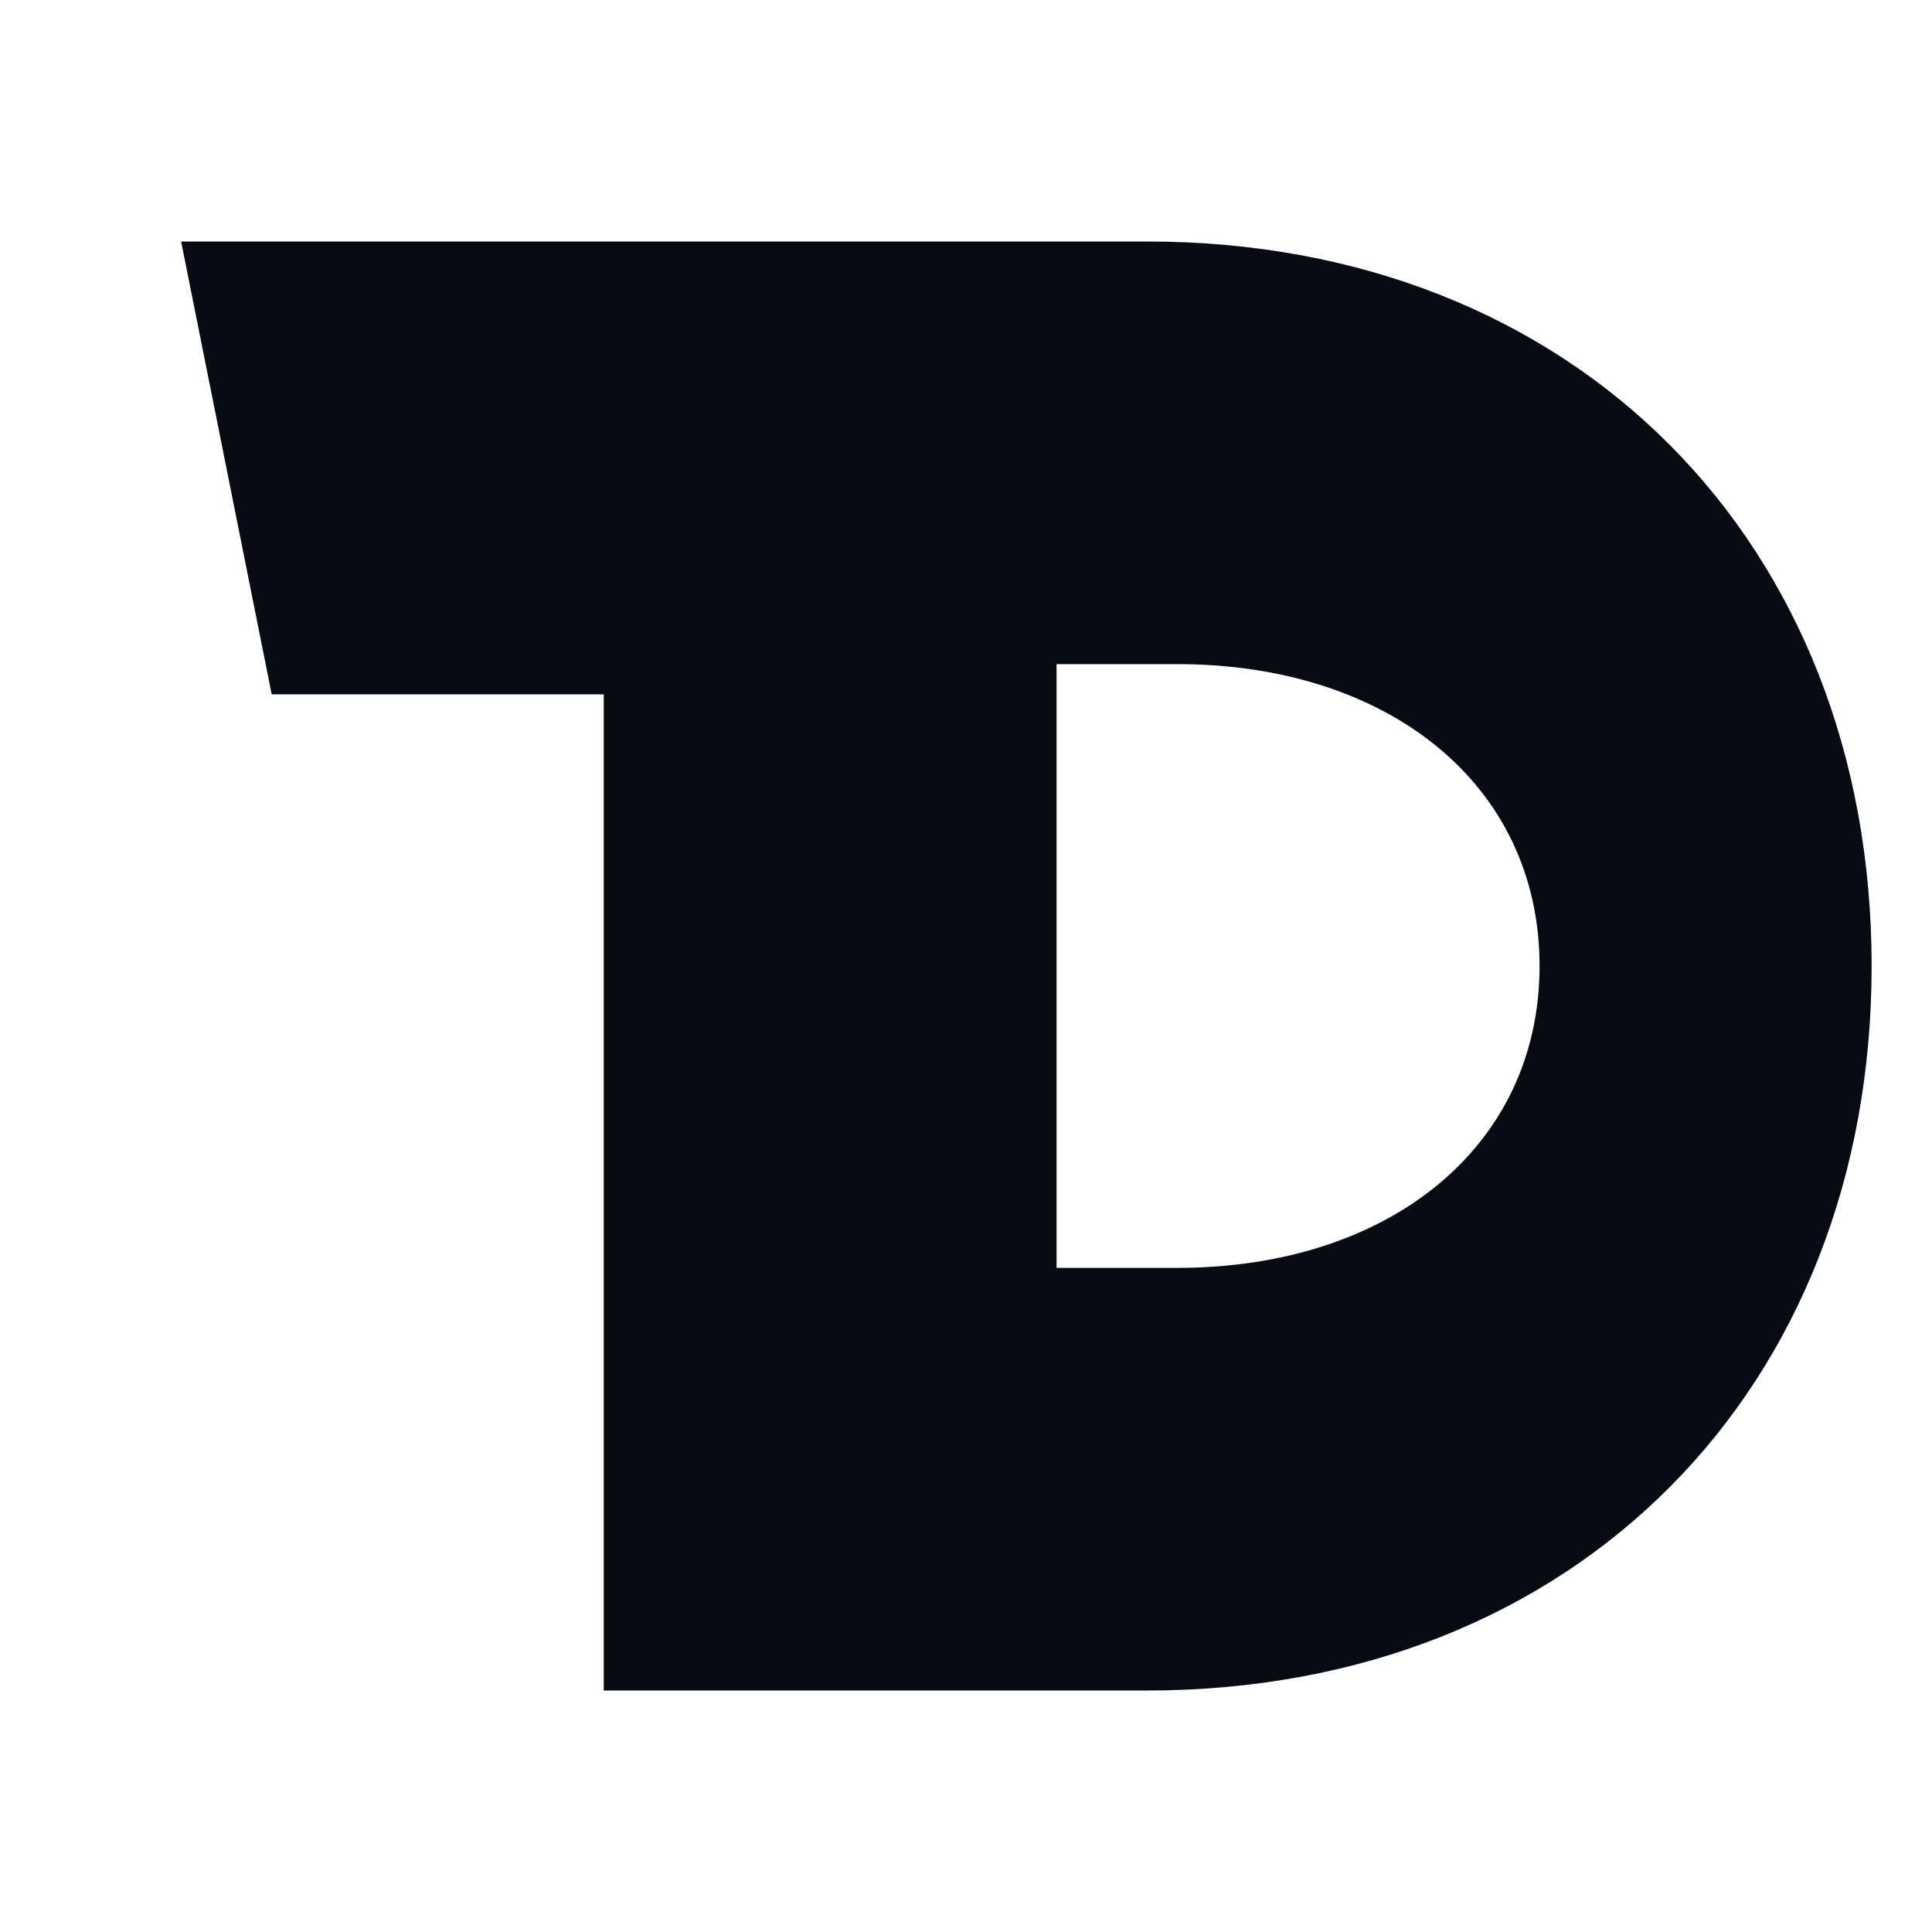
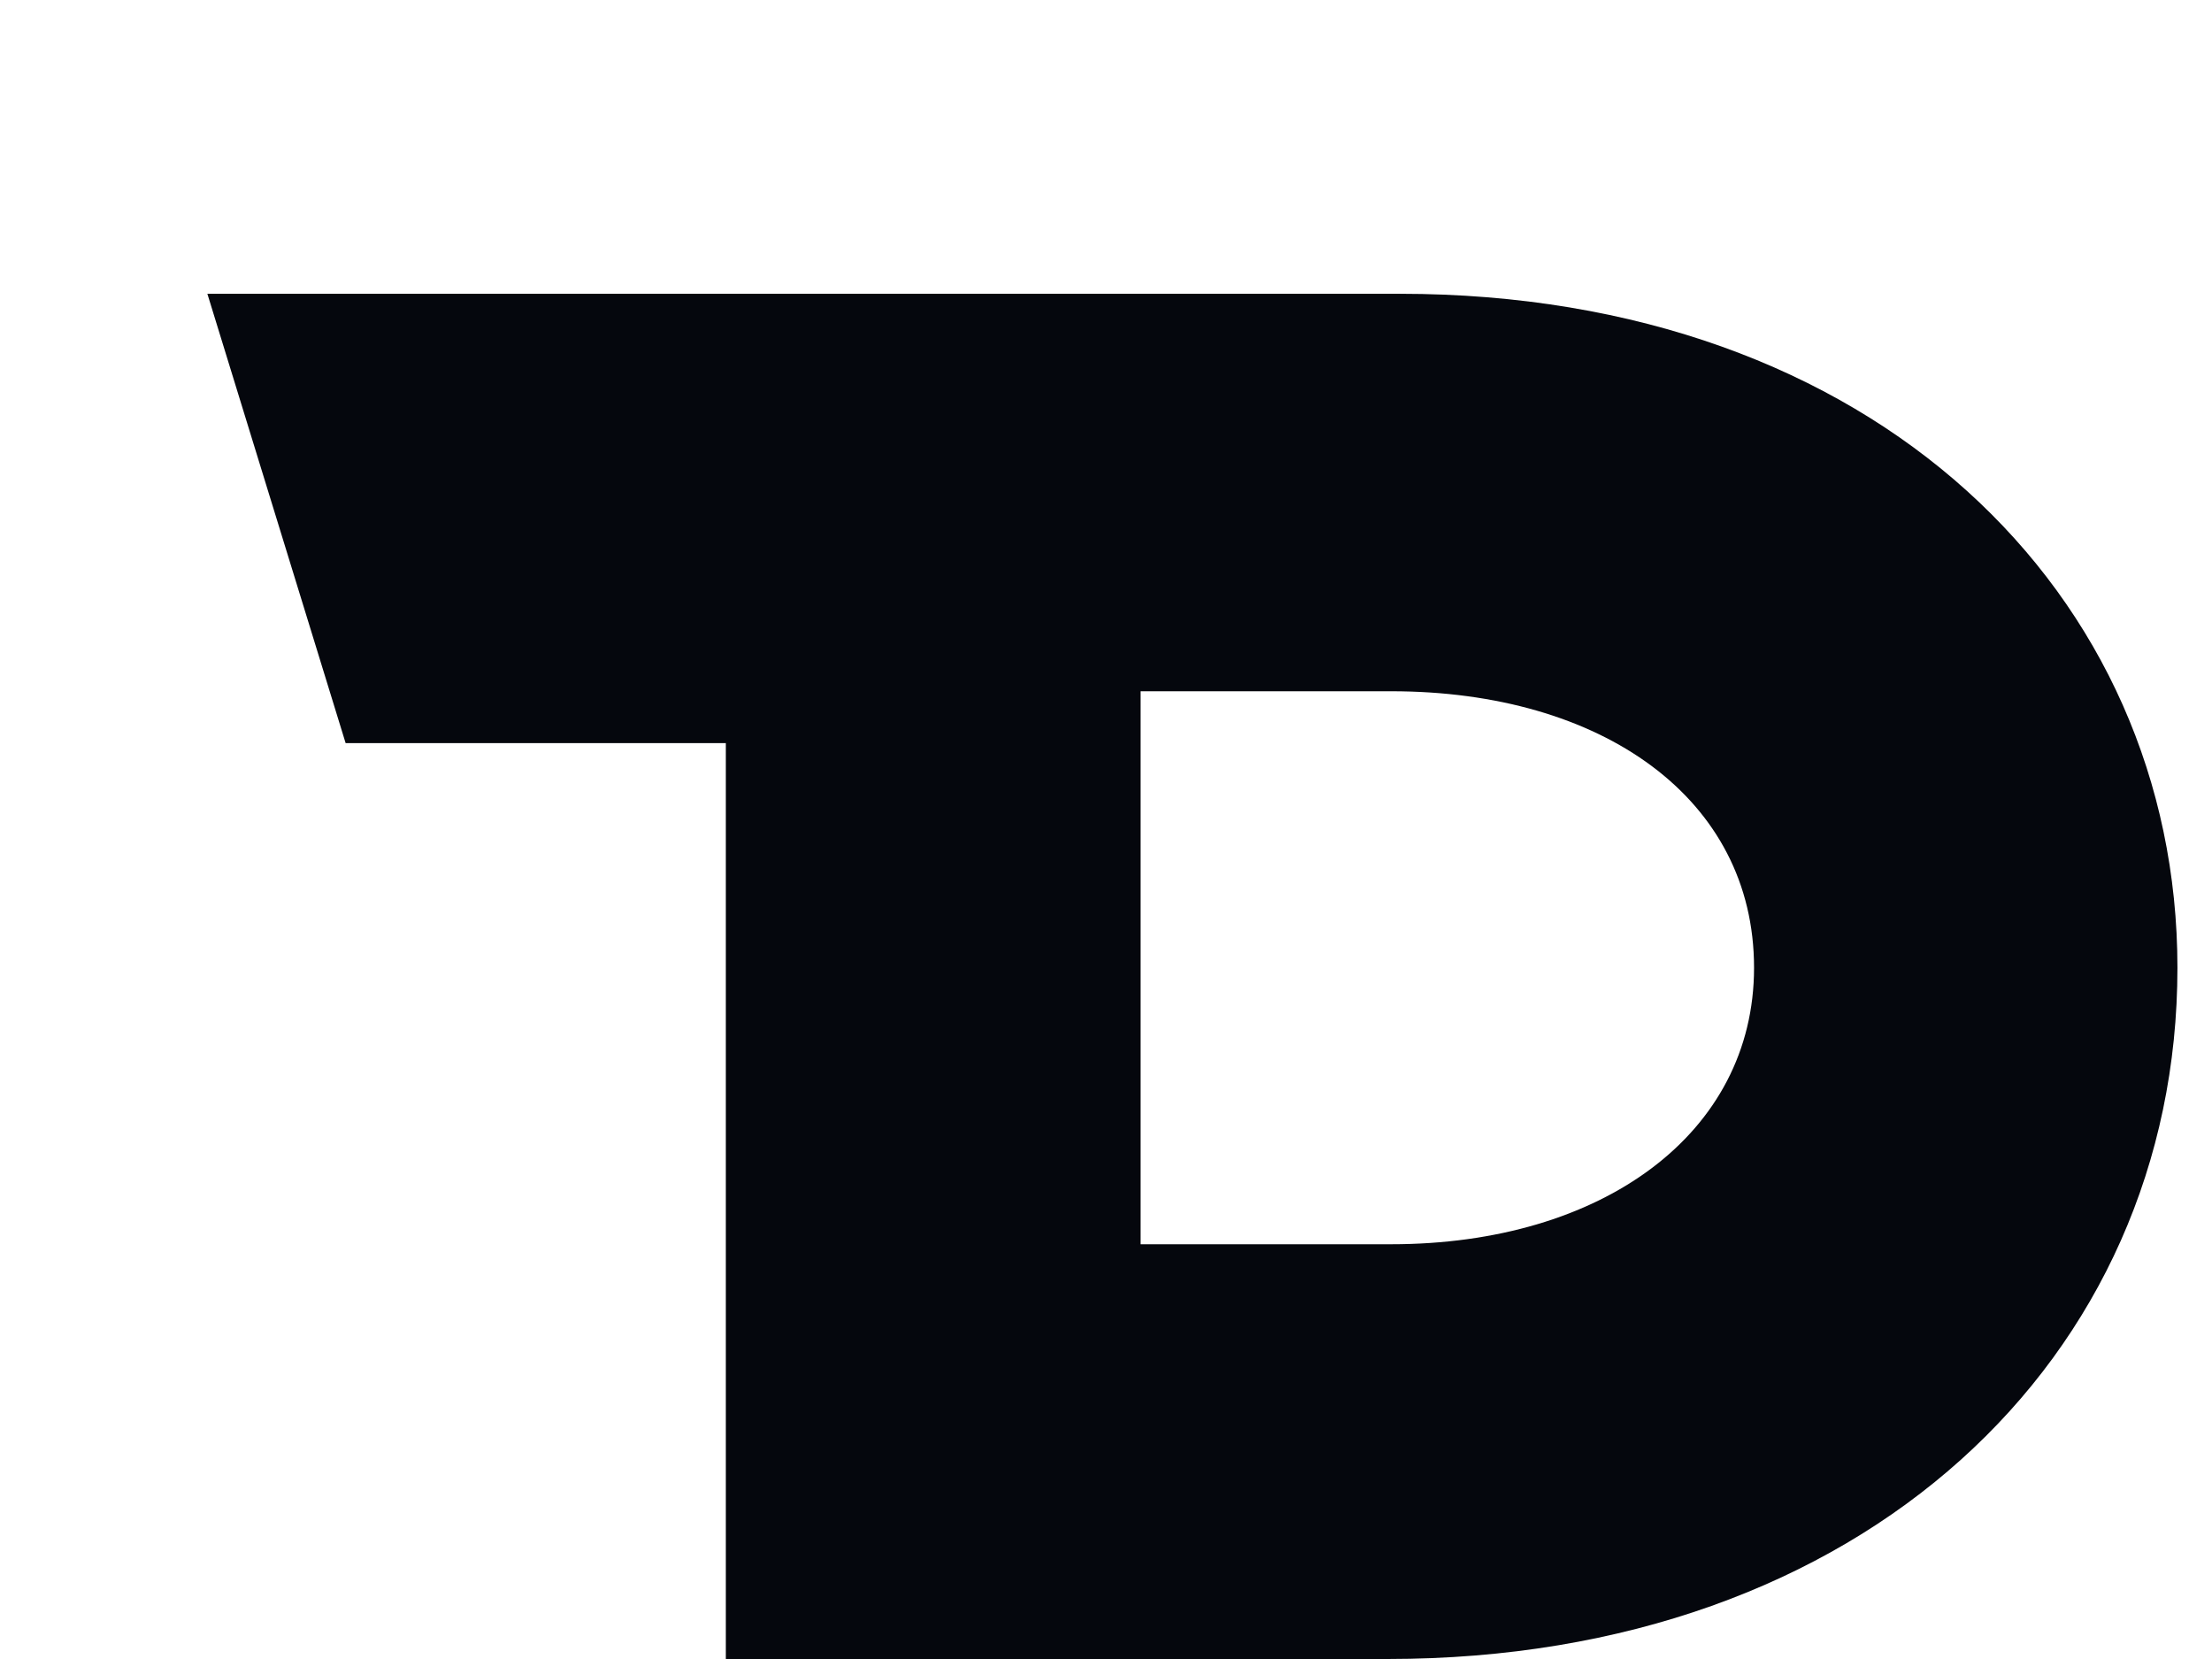
- <svg xmlns="http://www.w3.org/2000/svg" viewBox="0 0 64 64" role="img" aria-labelledby="title">
-   <path fill="#070b14" fill-rule="evenodd" d="M6 8h32c14.2 0 24 10 24 24S52.2 56 38 56H20V23H9L6 8Zm29 34h4c7 0 12-4 12-10S46 22 39 22h-4v20Z" clip-rule="evenodd" />
+ <svg xmlns="http://www.w3.org/2000/svg" viewBox="0 0 128 96" role="img" aria-labelledby="title">
+   <path fill="#05070d" fill-rule="evenodd" d="M12 17h69c27.5 0 45 17.4 45 39 0 22.6-18.2 40-45.7 40H42V43H20L12 17Zm54 55h14.5c12.2 0 21-6.4 21-16 0-9.8-8.8-16-21-16H66v32Z" clip-rule="evenodd" />
</svg>
